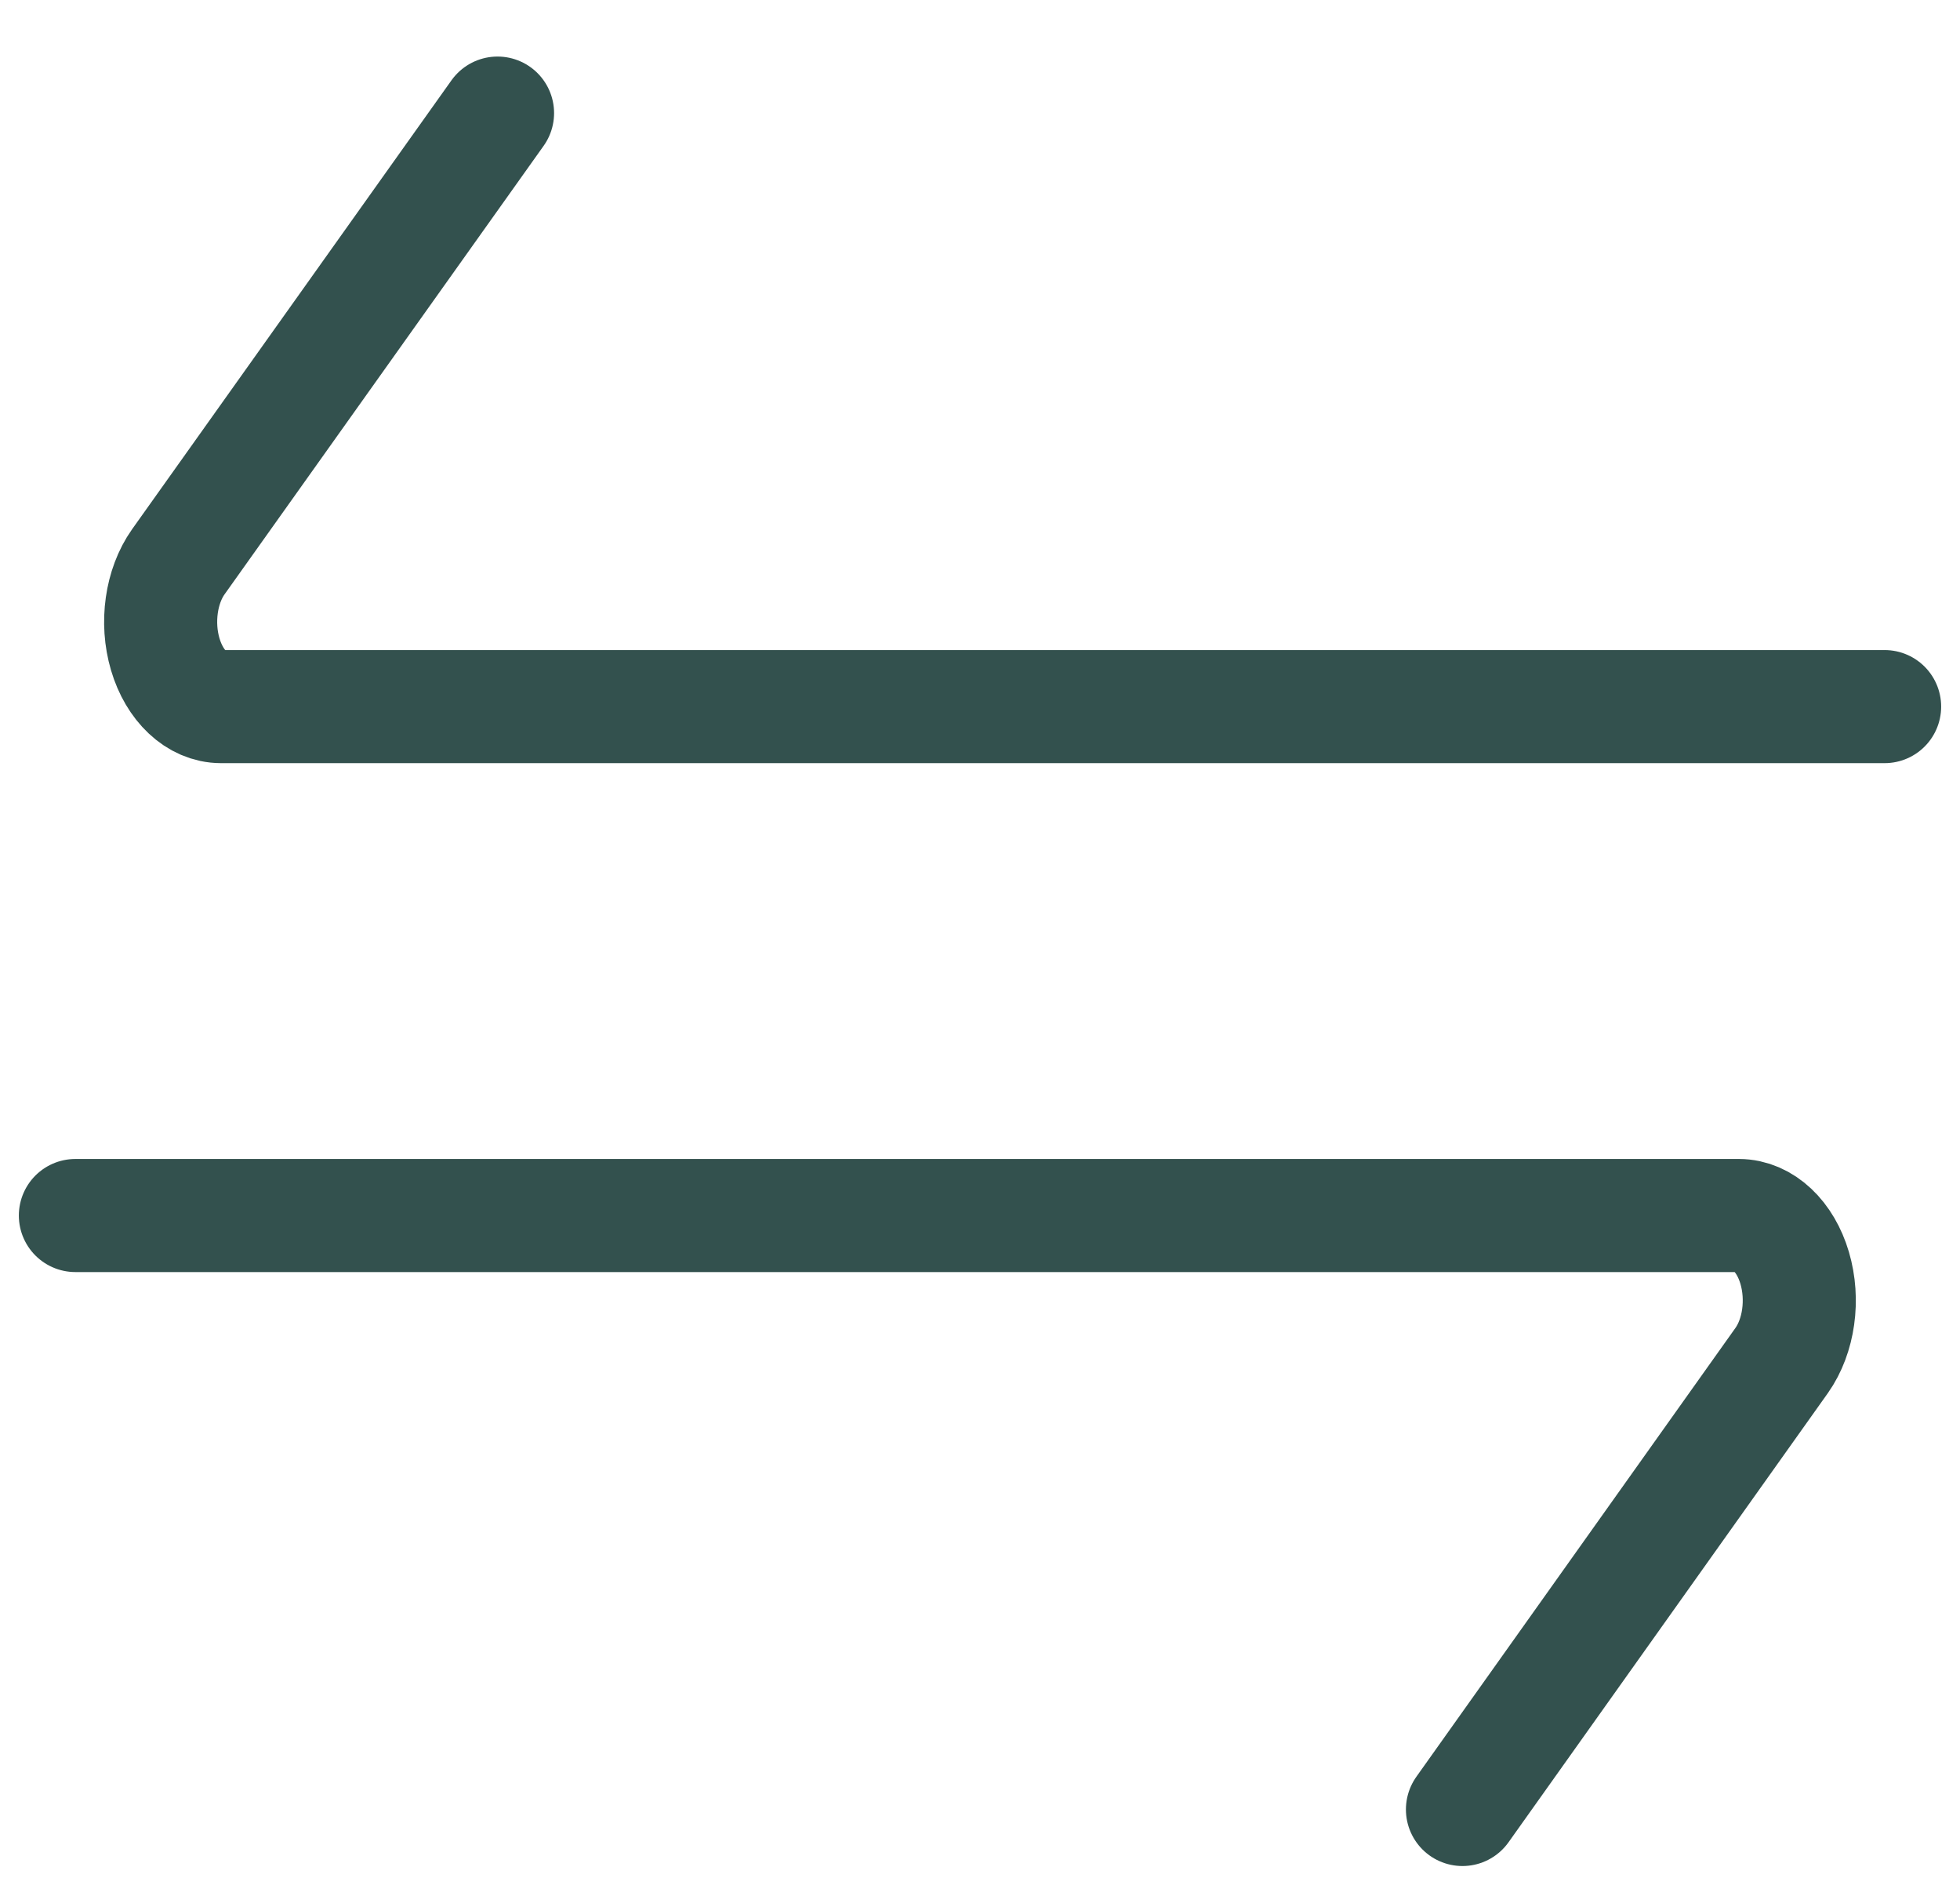
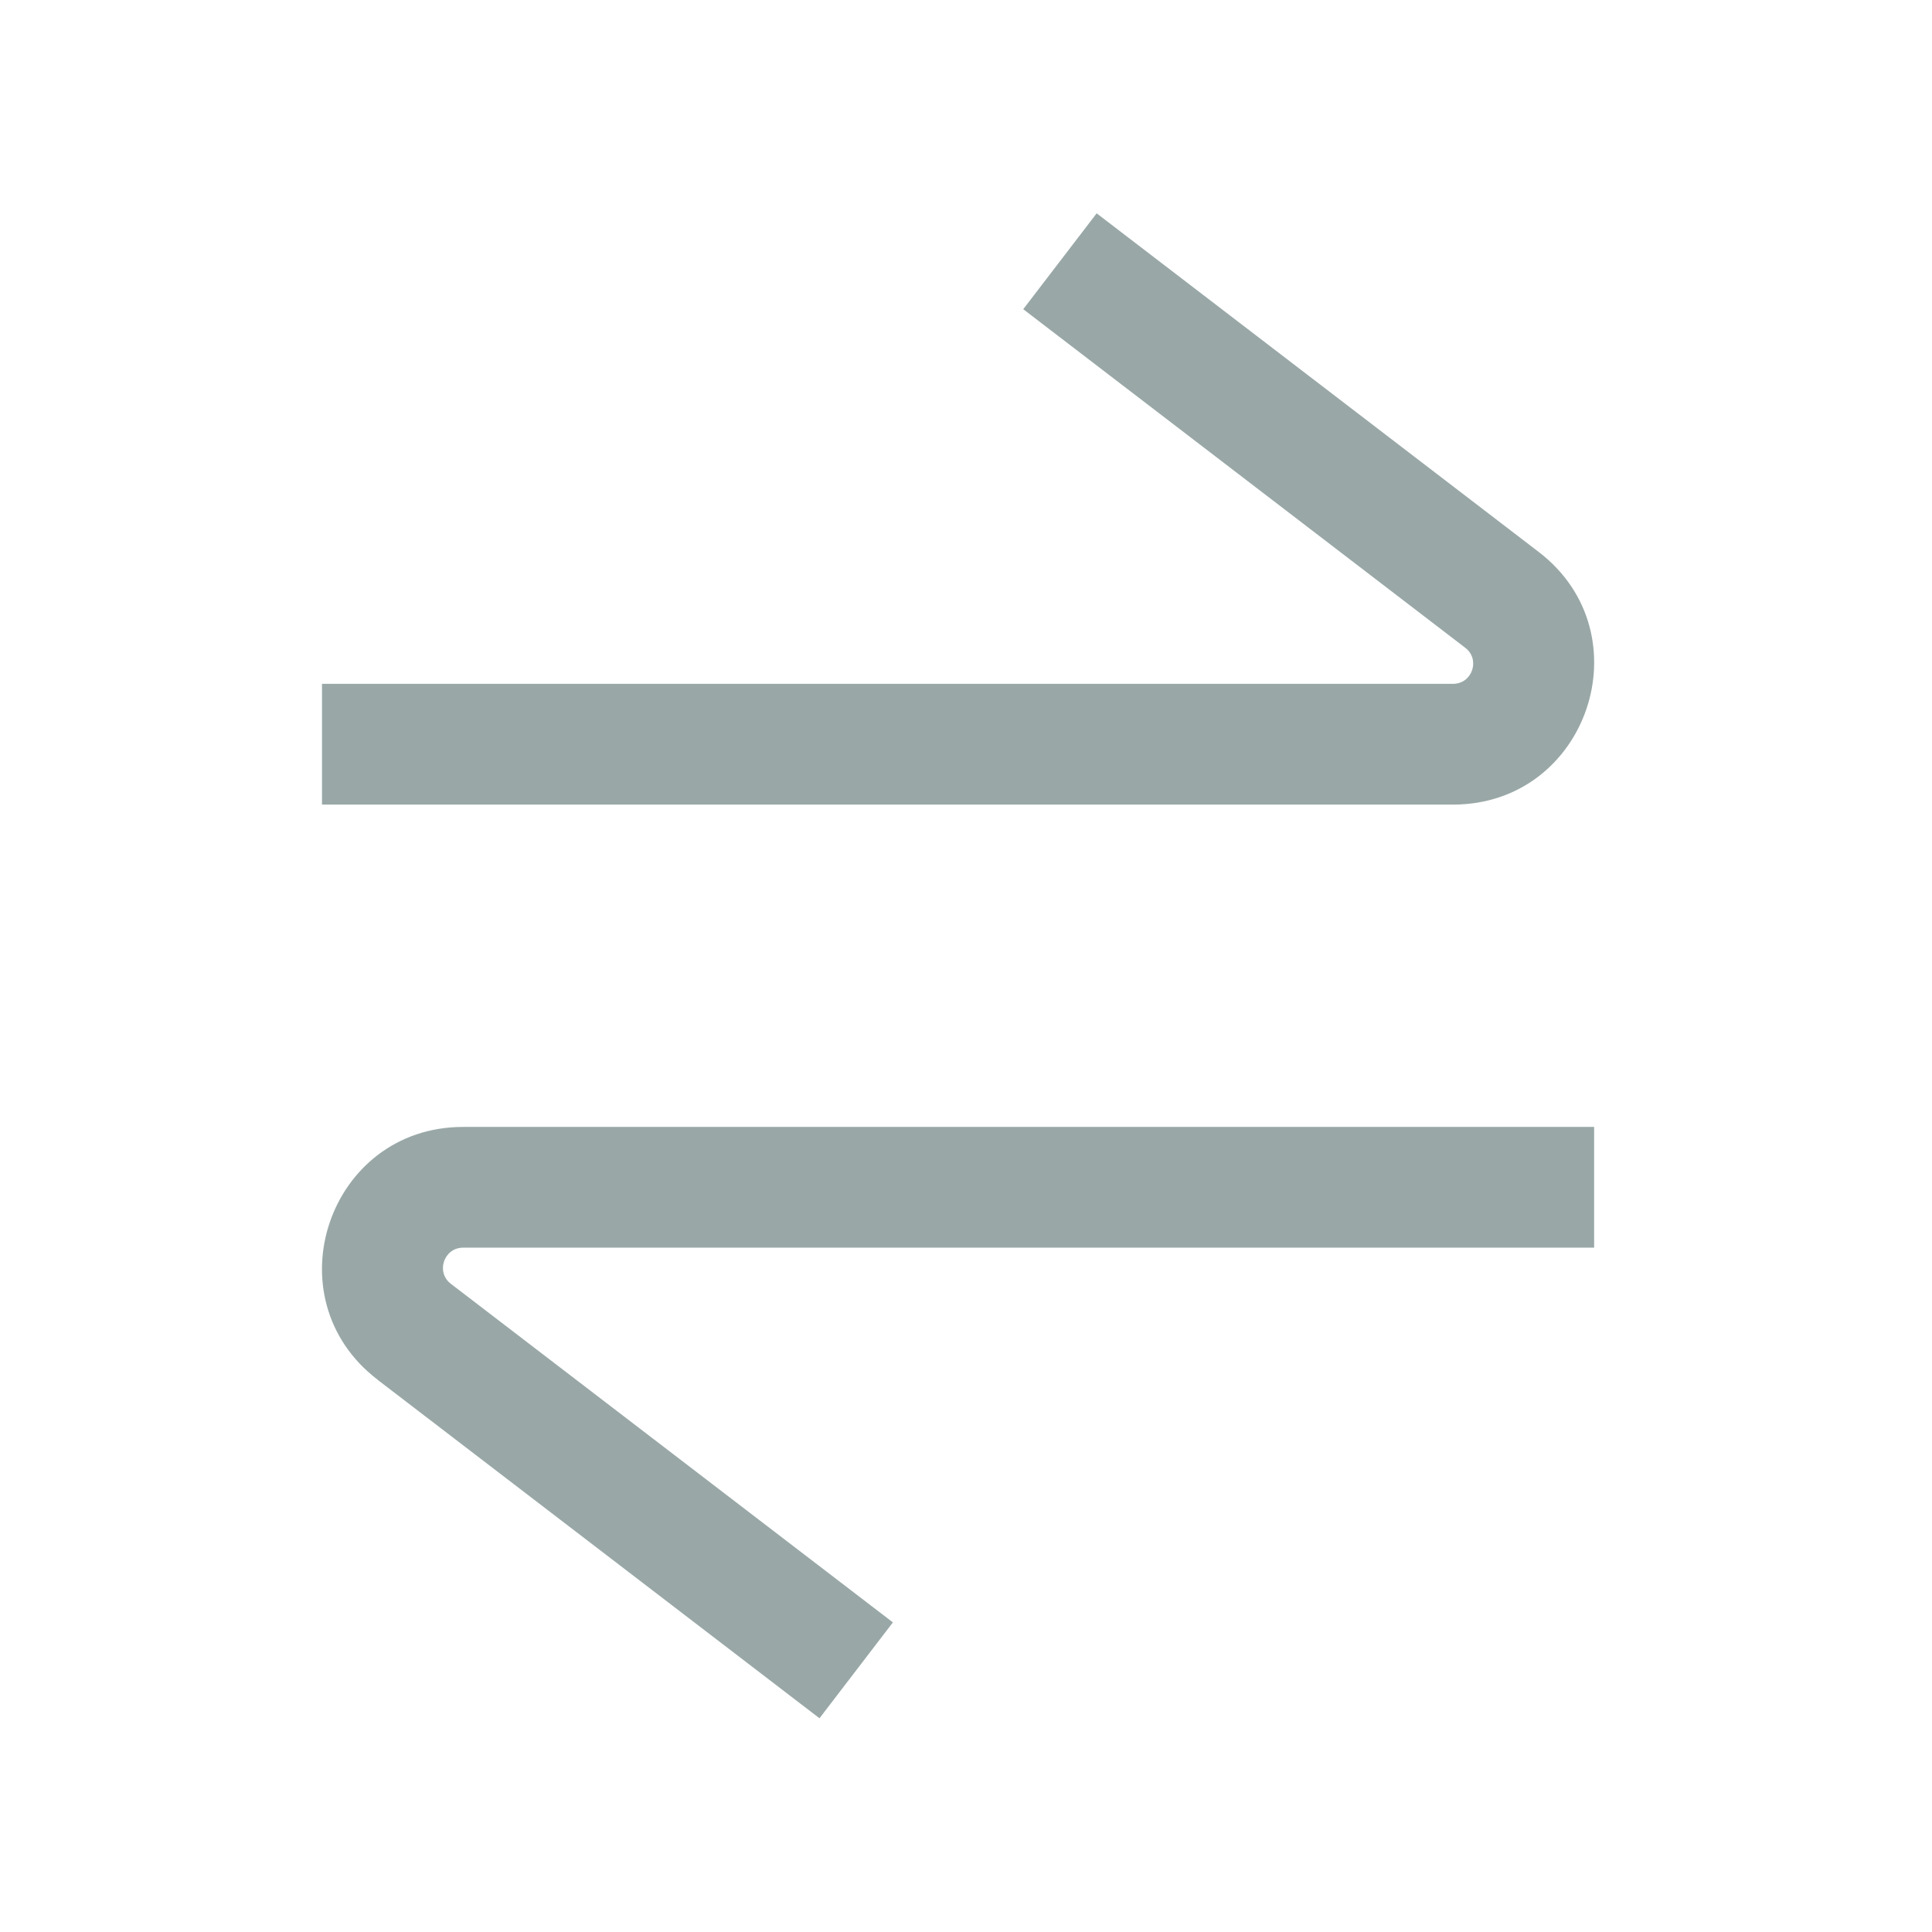
- <svg xmlns="http://www.w3.org/2000/svg" width="26" height="25" viewBox="0 0 26 25" fill="none">
-   <path d="M1 16.122H23.068C23.392 16.123 23.683 16.397 23.807 16.817C23.931 17.238 23.863 17.721 23.635 18.044L19.4 24" stroke="#33514E" stroke-width="1.5" stroke-linecap="round" stroke-linejoin="round" />
-   <path d="M6.6 1.5L2.365 7.452C2.137 7.774 2.068 8.258 2.192 8.678C2.316 9.098 2.608 9.372 2.932 9.372H25" stroke="#33514E" stroke-width="1.5" stroke-linecap="round" stroke-linejoin="round" />
+ <svg xmlns="http://www.w3.org/2000/svg" fill="none" height="24" viewBox="0 0 24 24" width="24">
+   <path clip-rule="evenodd" d="m19.114 6.856-5.491-4.206-.912 1.191 5.491 4.206c.19.145.087.448-.152.448h-14.05v1.5h14.05c1.673 0 2.392-2.122 1.064-3.139zm-14.425 10.283 5.491 4.206.912-1.191-5.491-4.206c-.19-.145-.087-.449.152-.449h14.05v-1.5h-14.05c-1.673 0-2.392 2.122-1.064 3.139z" fill="#99a8a7" fill-rule="evenodd" />
</svg>
